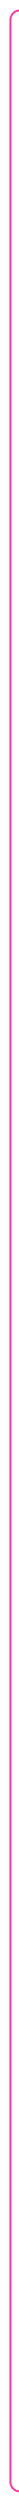
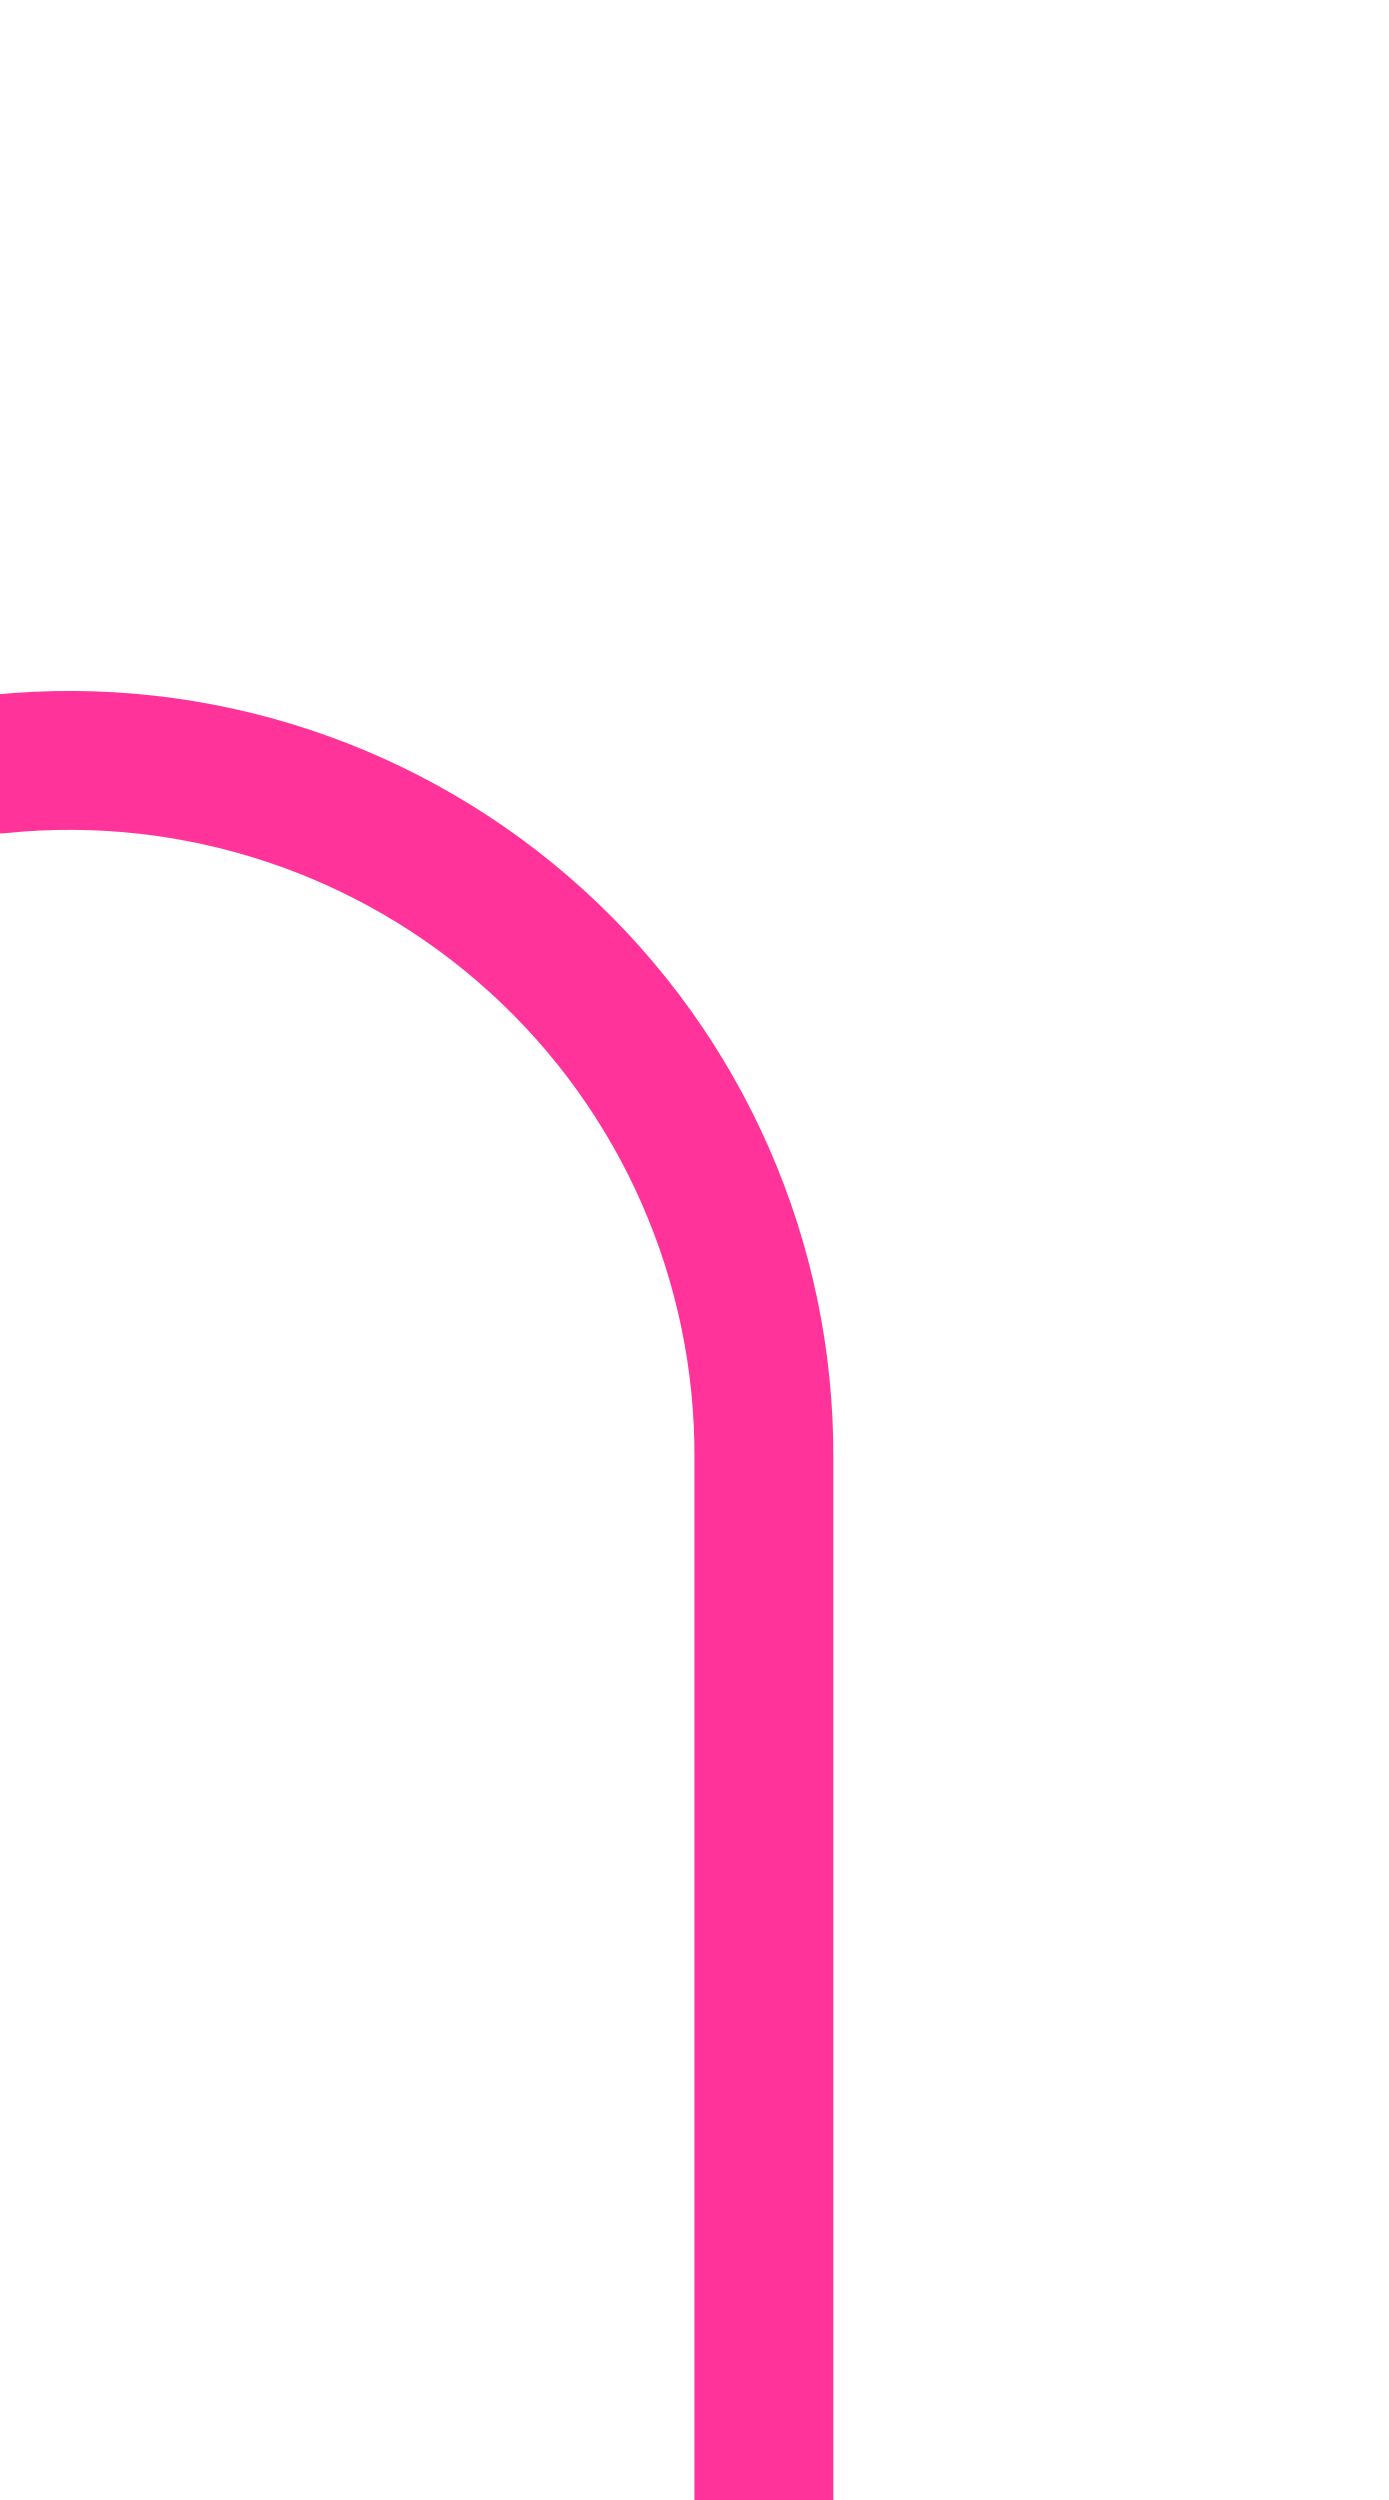
- <svg xmlns="http://www.w3.org/2000/svg" version="1.1" width="10px" height="1319px" preserveAspectRatio="xMidYMin meet" viewBox="56 61  8 1319">
-   <path d="M 405.5 137  L 405.5 71  A 5 5 0 0 0 400.5 66.5 L 65 66.5  A 5 5 0 0 0 60.5 71.5 L 60.5 1370  A 5 5 0 0 0 65.5 1375.5 L 91 1375.5  " stroke-width="1" stroke="#ff3399" fill="none" />
-   <path d="M 405.5 132  A 3 3 0 0 0 402.5 135 A 3 3 0 0 0 405.5 138 A 3 3 0 0 0 408.5 135 A 3 3 0 0 0 405.5 132 Z " fill-rule="nonzero" fill="#ff3399" stroke="none" />
+ <svg xmlns="http://www.w3.org/2000/svg" version="1.1" width="10px" height="18px" preserveAspectRatio="xMidYMin meet" viewBox="616 125  8 18">
+   <path d="M 489.5 150  L 489.5 135  A 5 5 0 0 1 494.5 130.5 L 615 130.5  A 5 5 0 0 1 620.5 135.5 L 620.5 143  " stroke-width="1" stroke="#ff3399" fill="none" />
+   <path d="M 489.5 145  A 3 3 0 0 0 486.5 148 A 3 3 0 0 0 489.5 151 A 3 3 0 0 0 492.5 148 A 3 3 0 0 0 489.5 145 Z " fill-rule="nonzero" fill="#ff3399" stroke="none" />
</svg>
